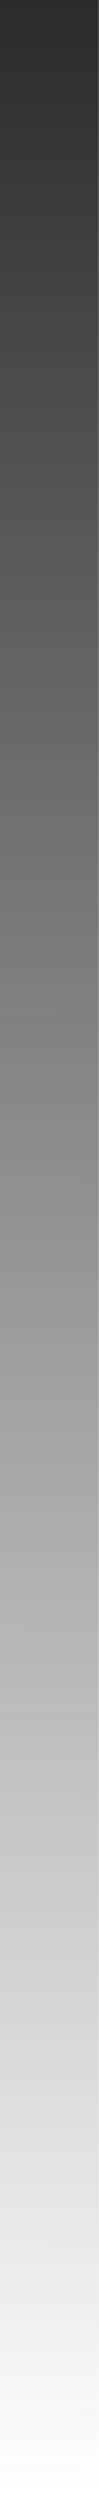
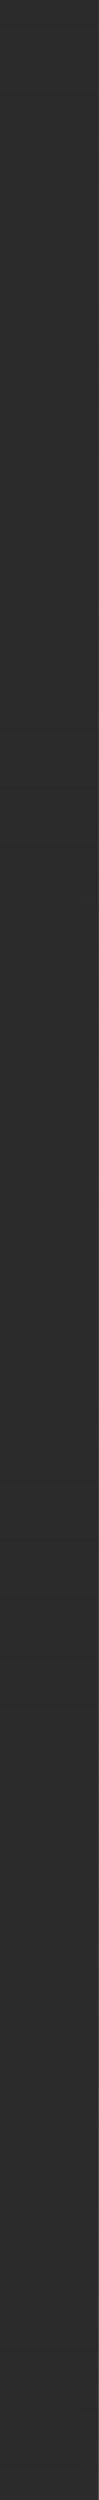
<svg xmlns="http://www.w3.org/2000/svg" xmlns:xlink="http://www.w3.org/1999/xlink" width="5.08mm" height="128.5mm" viewBox="0 0 5.08 128.5" version="1.1" id="svg8">
  <defs id="defs2">
    <linearGradient id="linearGradient2291">
      <stop style="stop-color:#2b2b2b;stop-opacity:1;" offset="0" id="stop2287" />
      <stop style="stop-color:#2b2b2b;stop-opacity:0;" offset="1" id="stop2289" />
    </linearGradient>
    <linearGradient xlink:href="#linearGradient2291" id="linearGradient2293" x1="2.729" y1="168.707" x2="2.546" y2="296.672" gradientUnits="userSpaceOnUse" />
  </defs>
  <g id="layer1" transform="translate(0,-168.5)">
-     <rect style="display:inline;opacity:1;vector-effect:none;fill:url(#linearGradient2293);fill-opacity:1;fill-rule:evenodd;stroke:none;stroke-width:0.265;stroke-linecap:butt;stroke-linejoin:miter;stroke-miterlimit:4;stroke-dasharray:none;stroke-dashoffset:0;stroke-opacity:1;paint-order:normal" id="rect420" width="5.08" height="128.5" x="5.9211732e-17" y="168.5" />
+     <rect style="display:inline;opacity:1;vector-effect:none;fill:#2b2b2b;fill-opacity:1;fill-rule:evenodd;stroke:none;stroke-width:0.265;stroke-linecap:butt;stroke-linejoin:miter;stroke-miterlimit:4;stroke-dasharray:none;stroke-dashoffset:0;stroke-opacity:1;paint-order:normal" id="rect828" width="5.08" height="128.5" x="5.9211732e-17" y="168.5" />
+     <rect style="display:inline;opacity:1;vector-effect:none;fill:url(#linearGradient2293);fill-opacity:1;fill-rule:evenodd;stroke:none;stroke-width:0.265;stroke-linecap:butt;stroke-linejoin:miter;stroke-miterlimit:4;stroke-dasharray:none;stroke-dashoffset:0;stroke-opacity:1;paint-order:normal" id="gradient420" width="5.08" height="128.5" x="5.9211732e-17" y="168.5" />
  </g>
  <g id="layer2" style="display:none" />
</svg>
